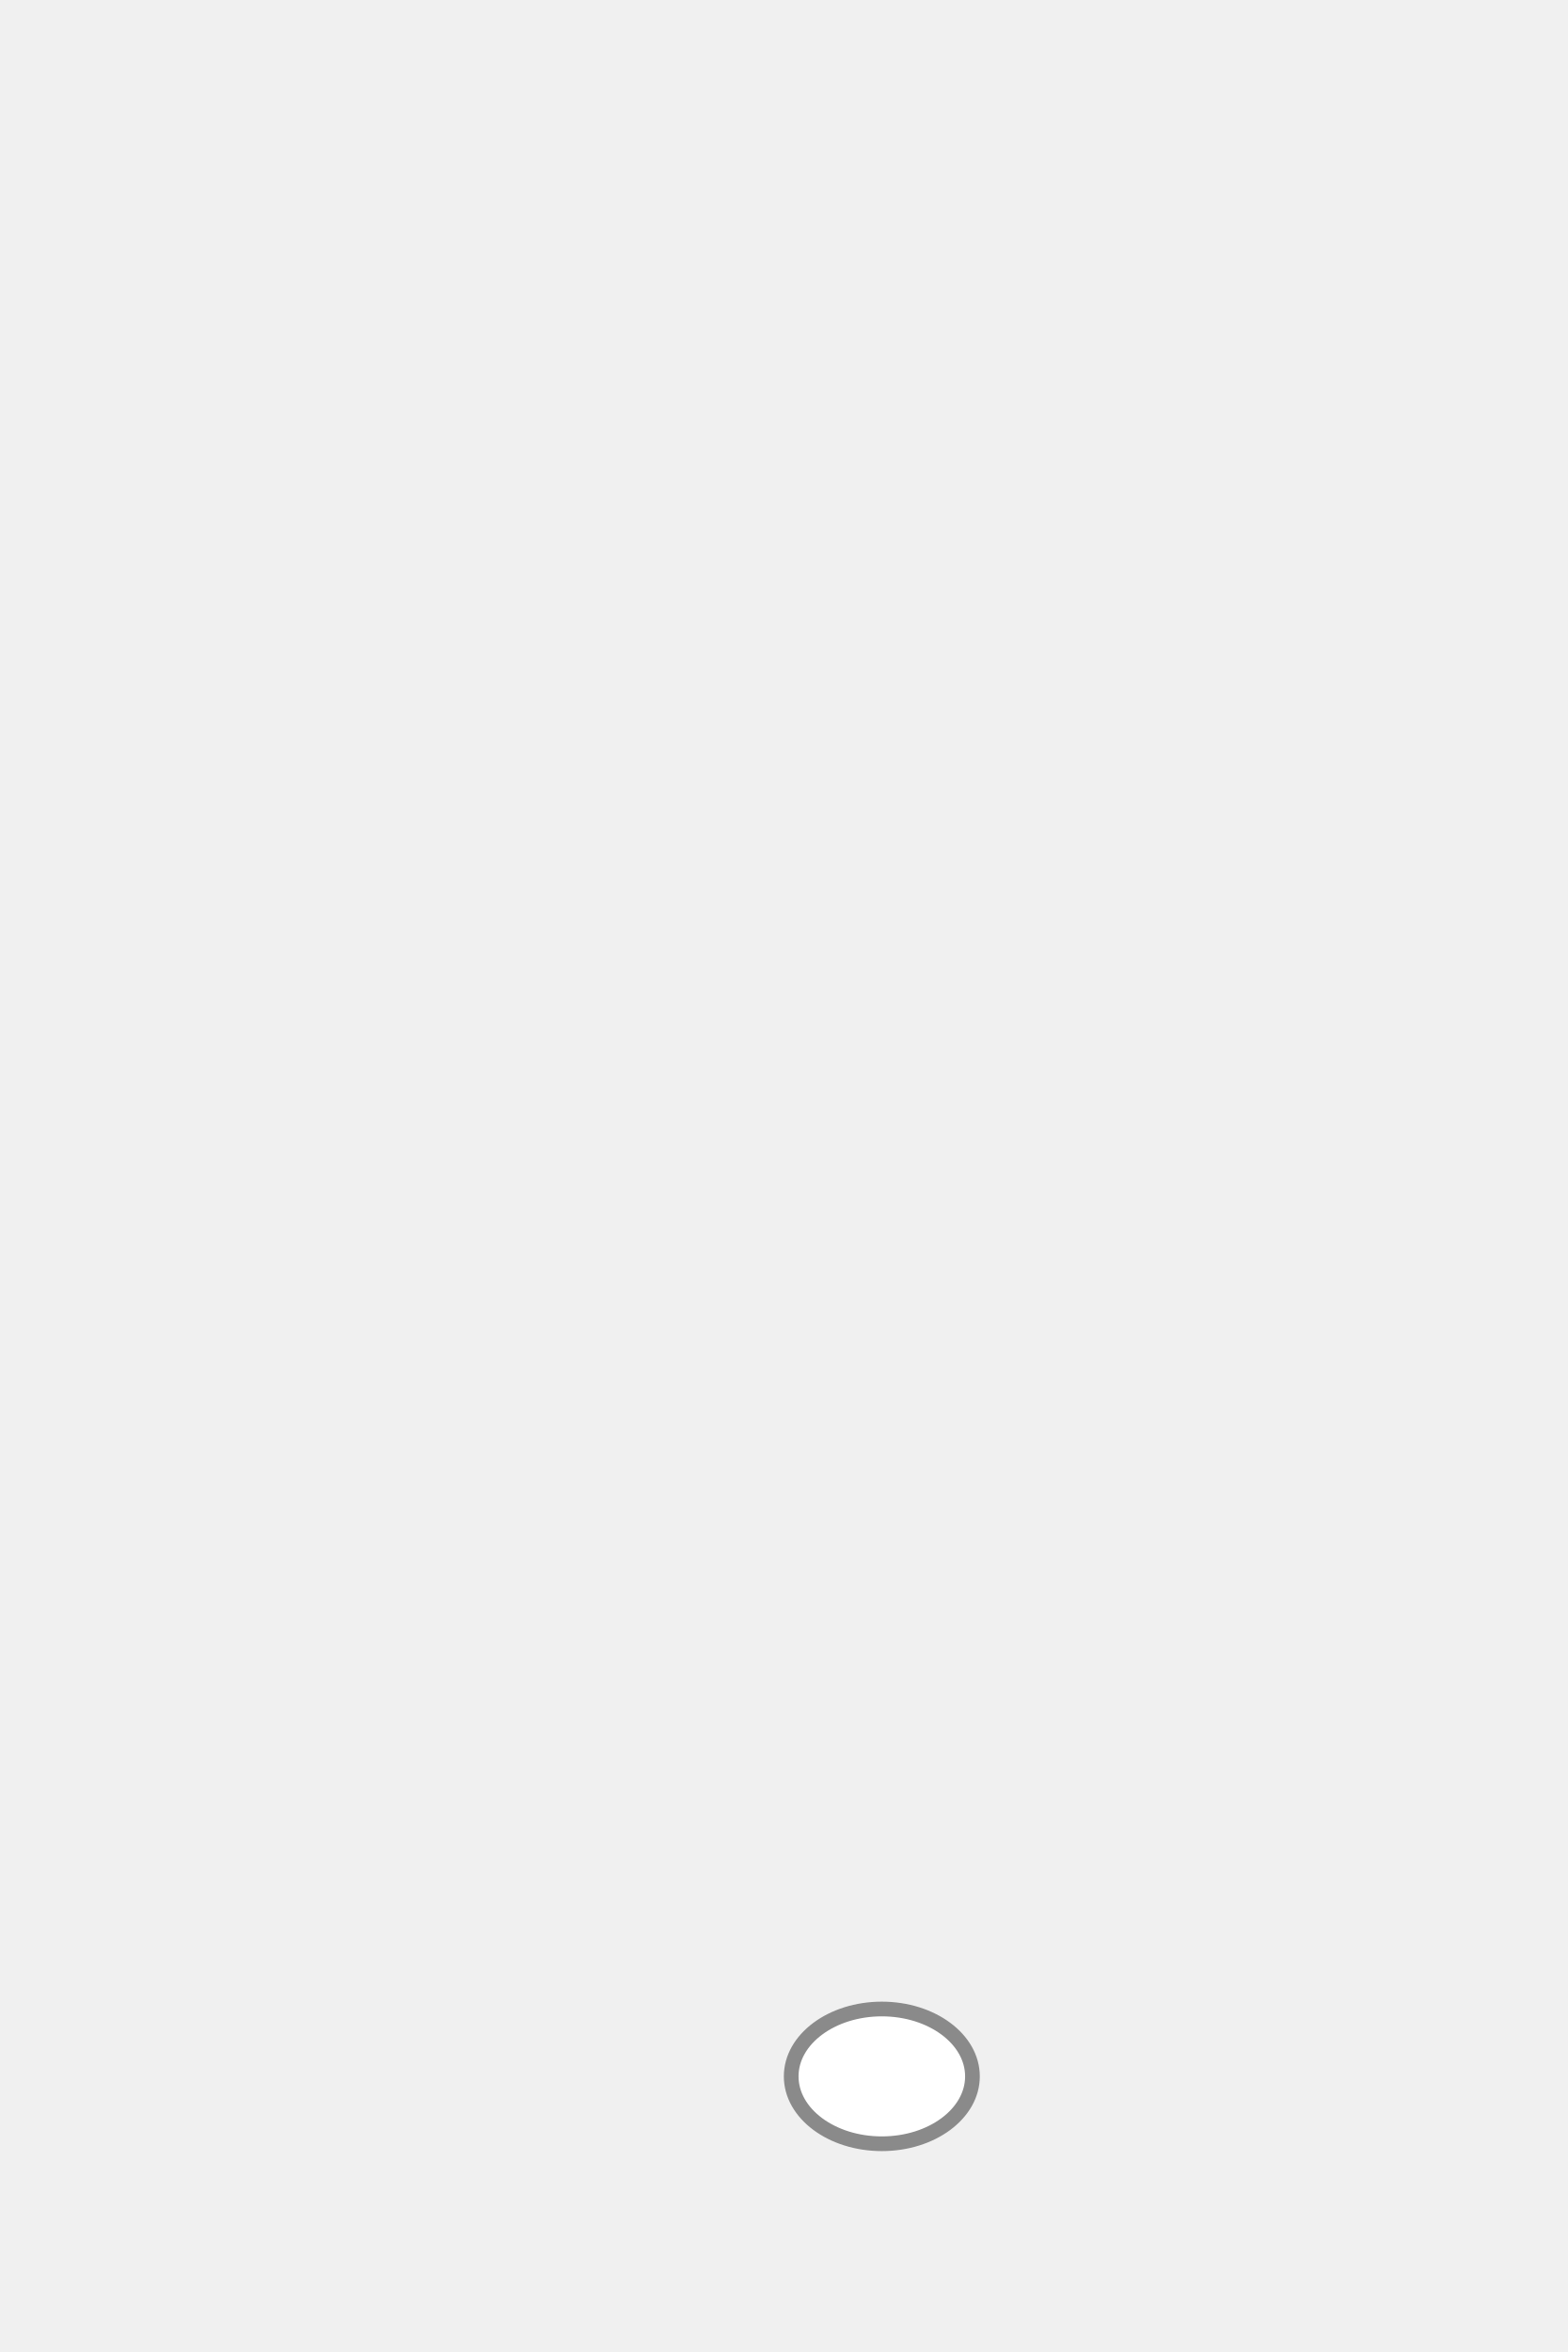
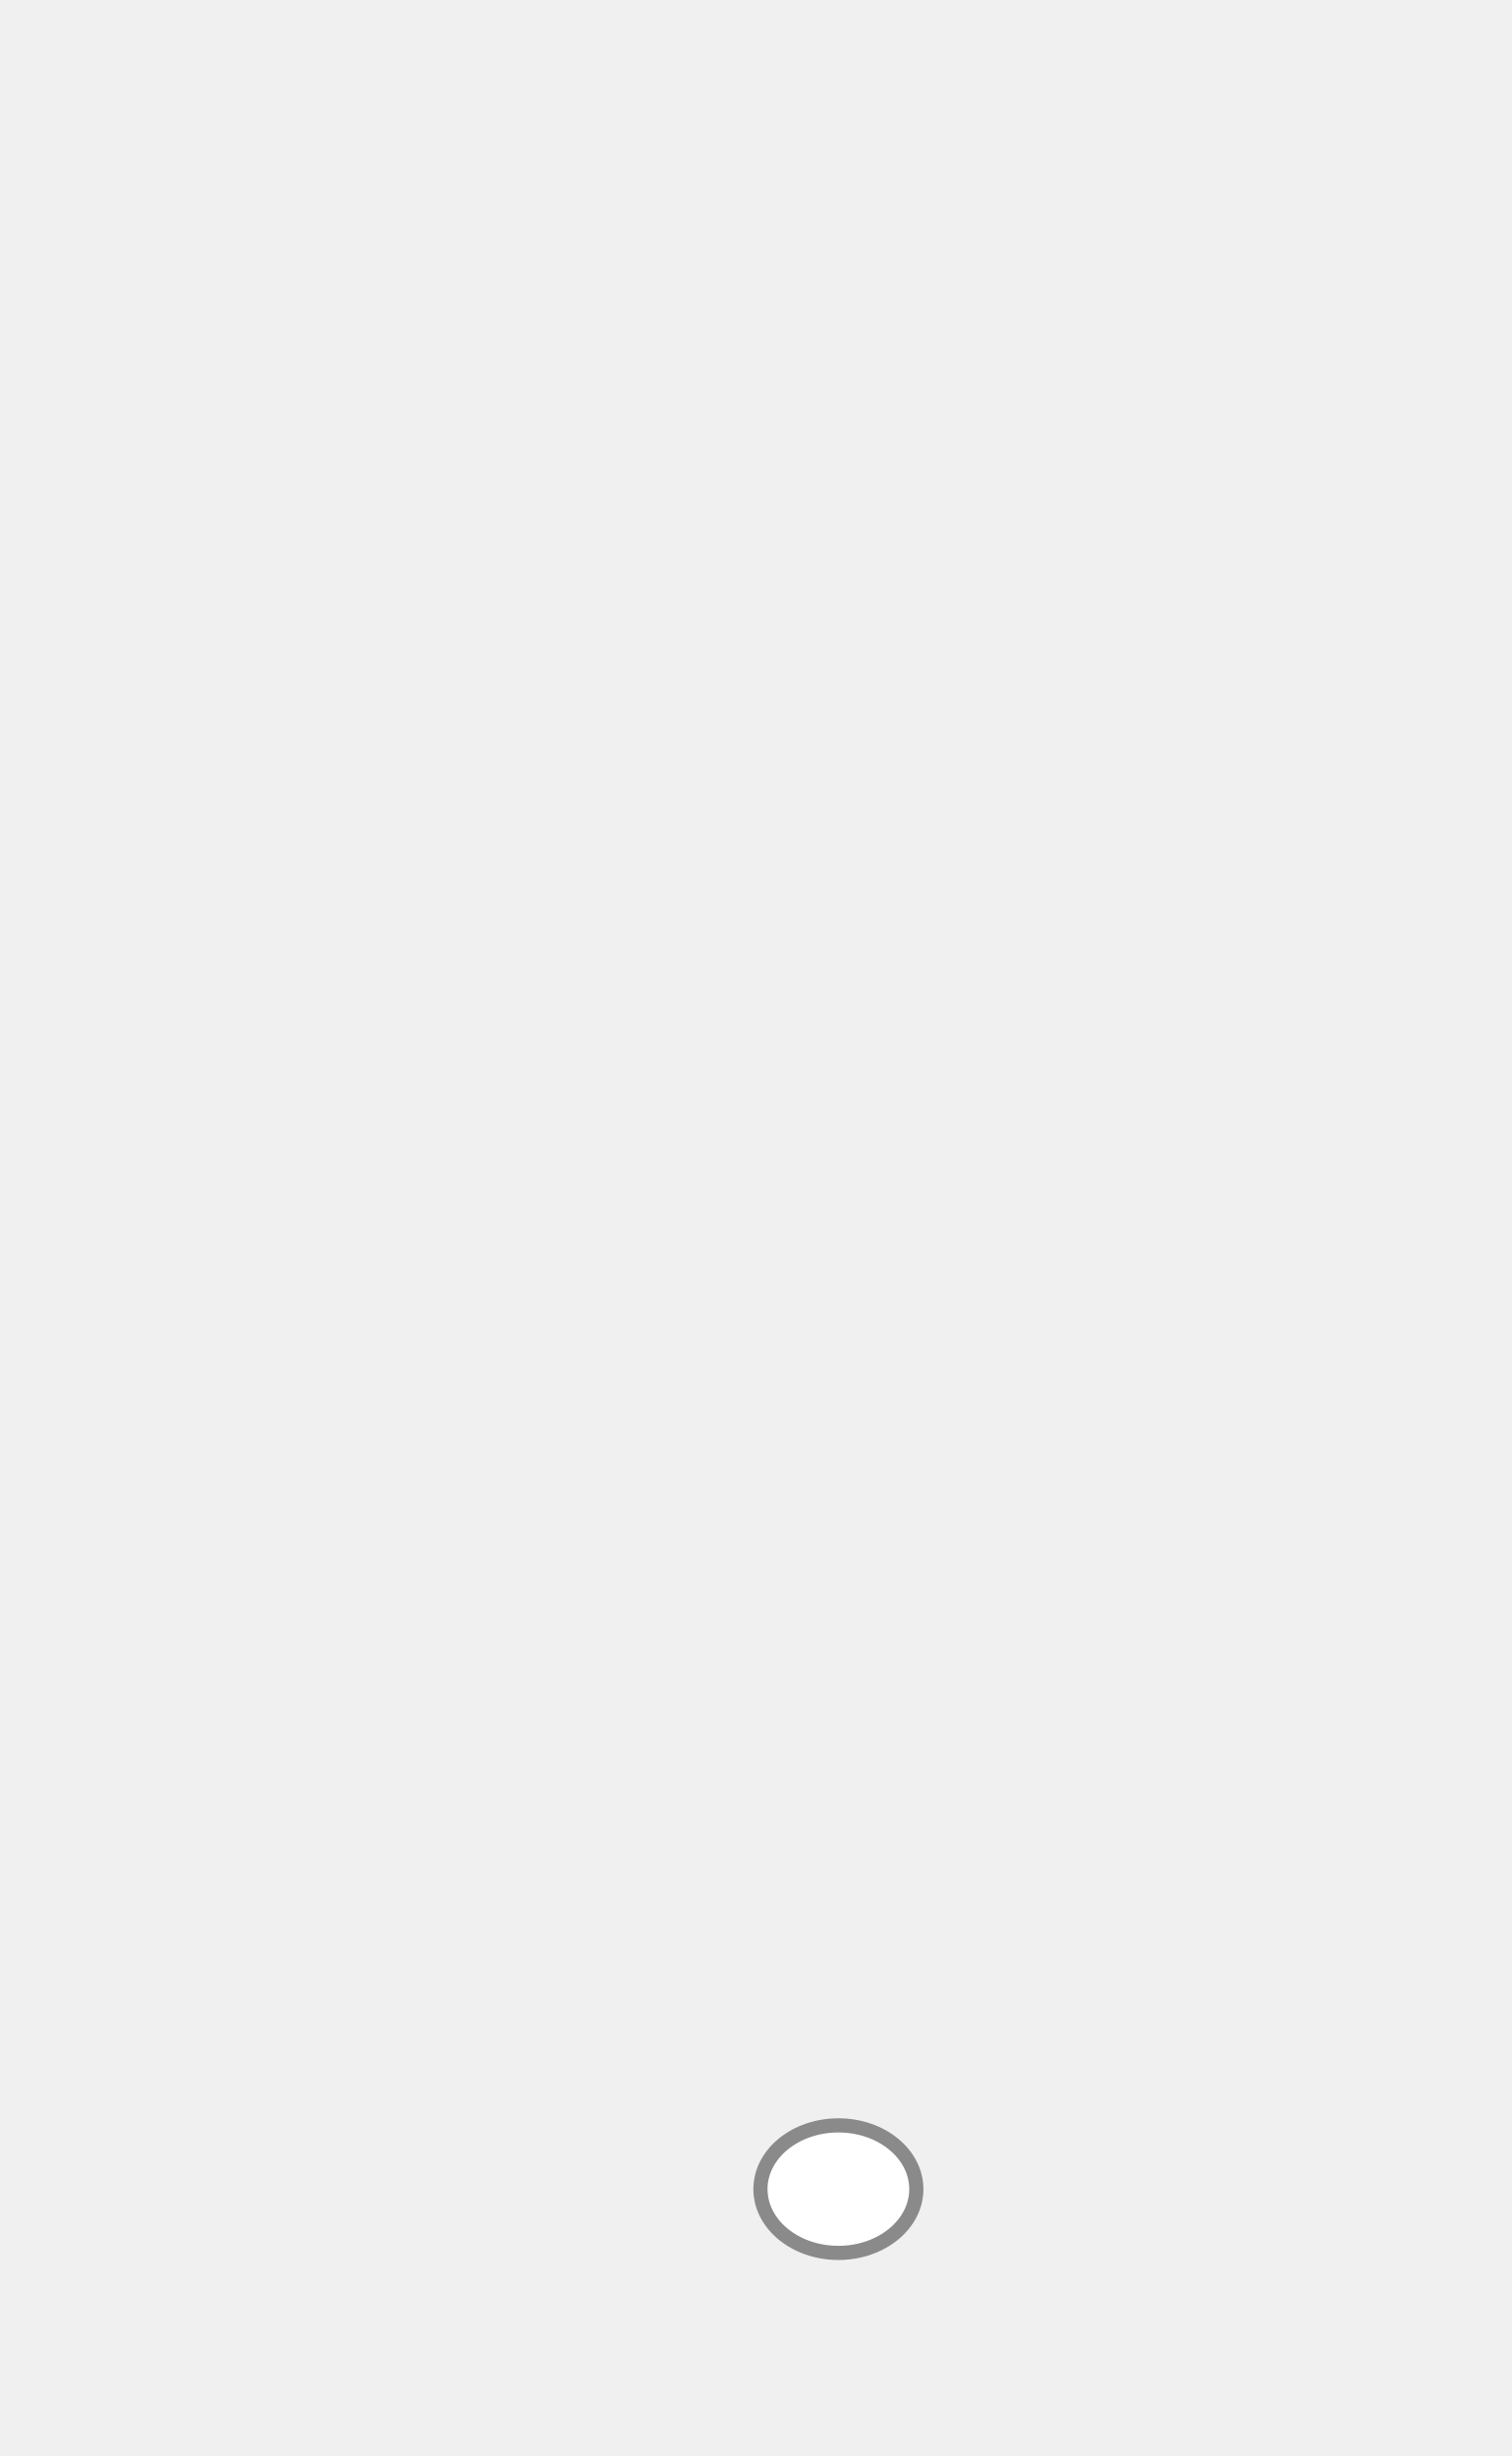
- <svg xmlns="http://www.w3.org/2000/svg" width="192" height="288" viewBox="0 0 192 288">
-   <g transform="translate(108 213) scale(3)">
-     <rect x="-3.7" y="11" width="7.4" height="5.5" rx="3.7" ry="3.7" fill="#ffffff" stroke="#8a8a8a" stroke-width="0.6" />
+ <svg xmlns="http://www.w3.org/2000/svg" width="192" height="312" viewBox="0 0 192 312">
+   <g transform="translate(106.5 240) scale(3)">
+     <rect x="-3.3" y="10" width="6.6" height="5.4" rx="3.3" ry="3.3" fill="#ffffff" stroke="#8a8a8a" stroke-width="0.6" />
  </g>
</svg>
